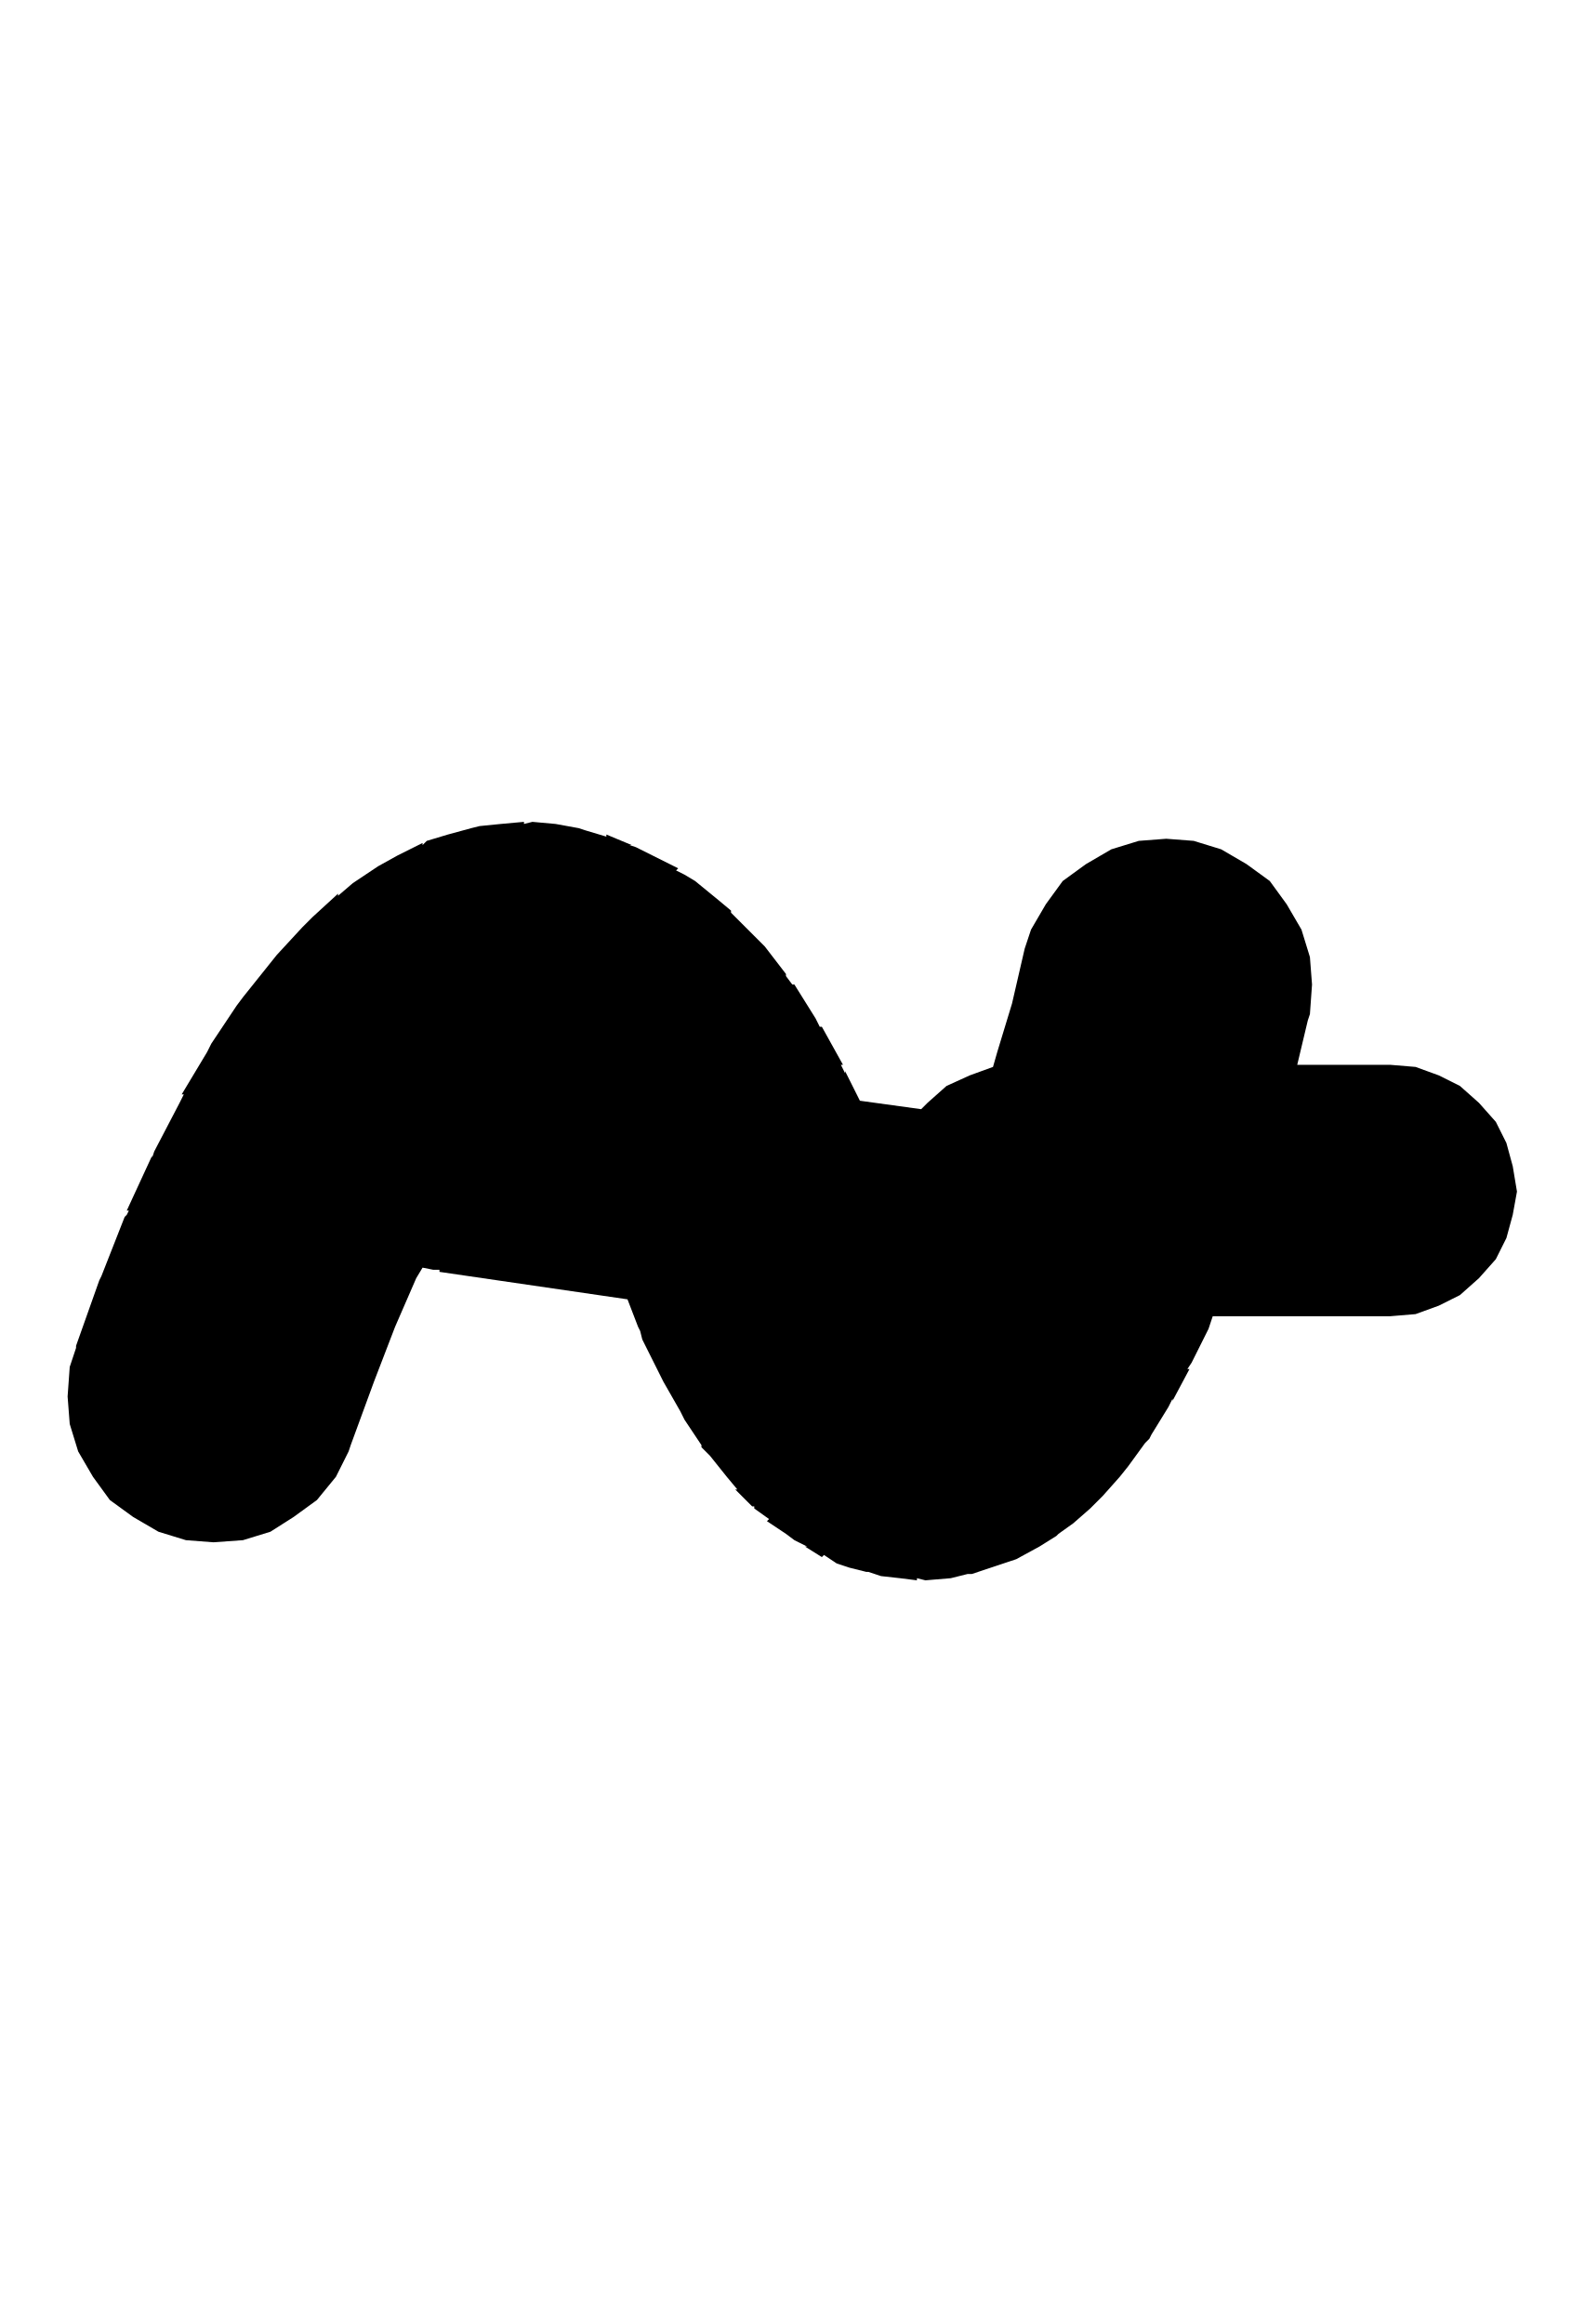
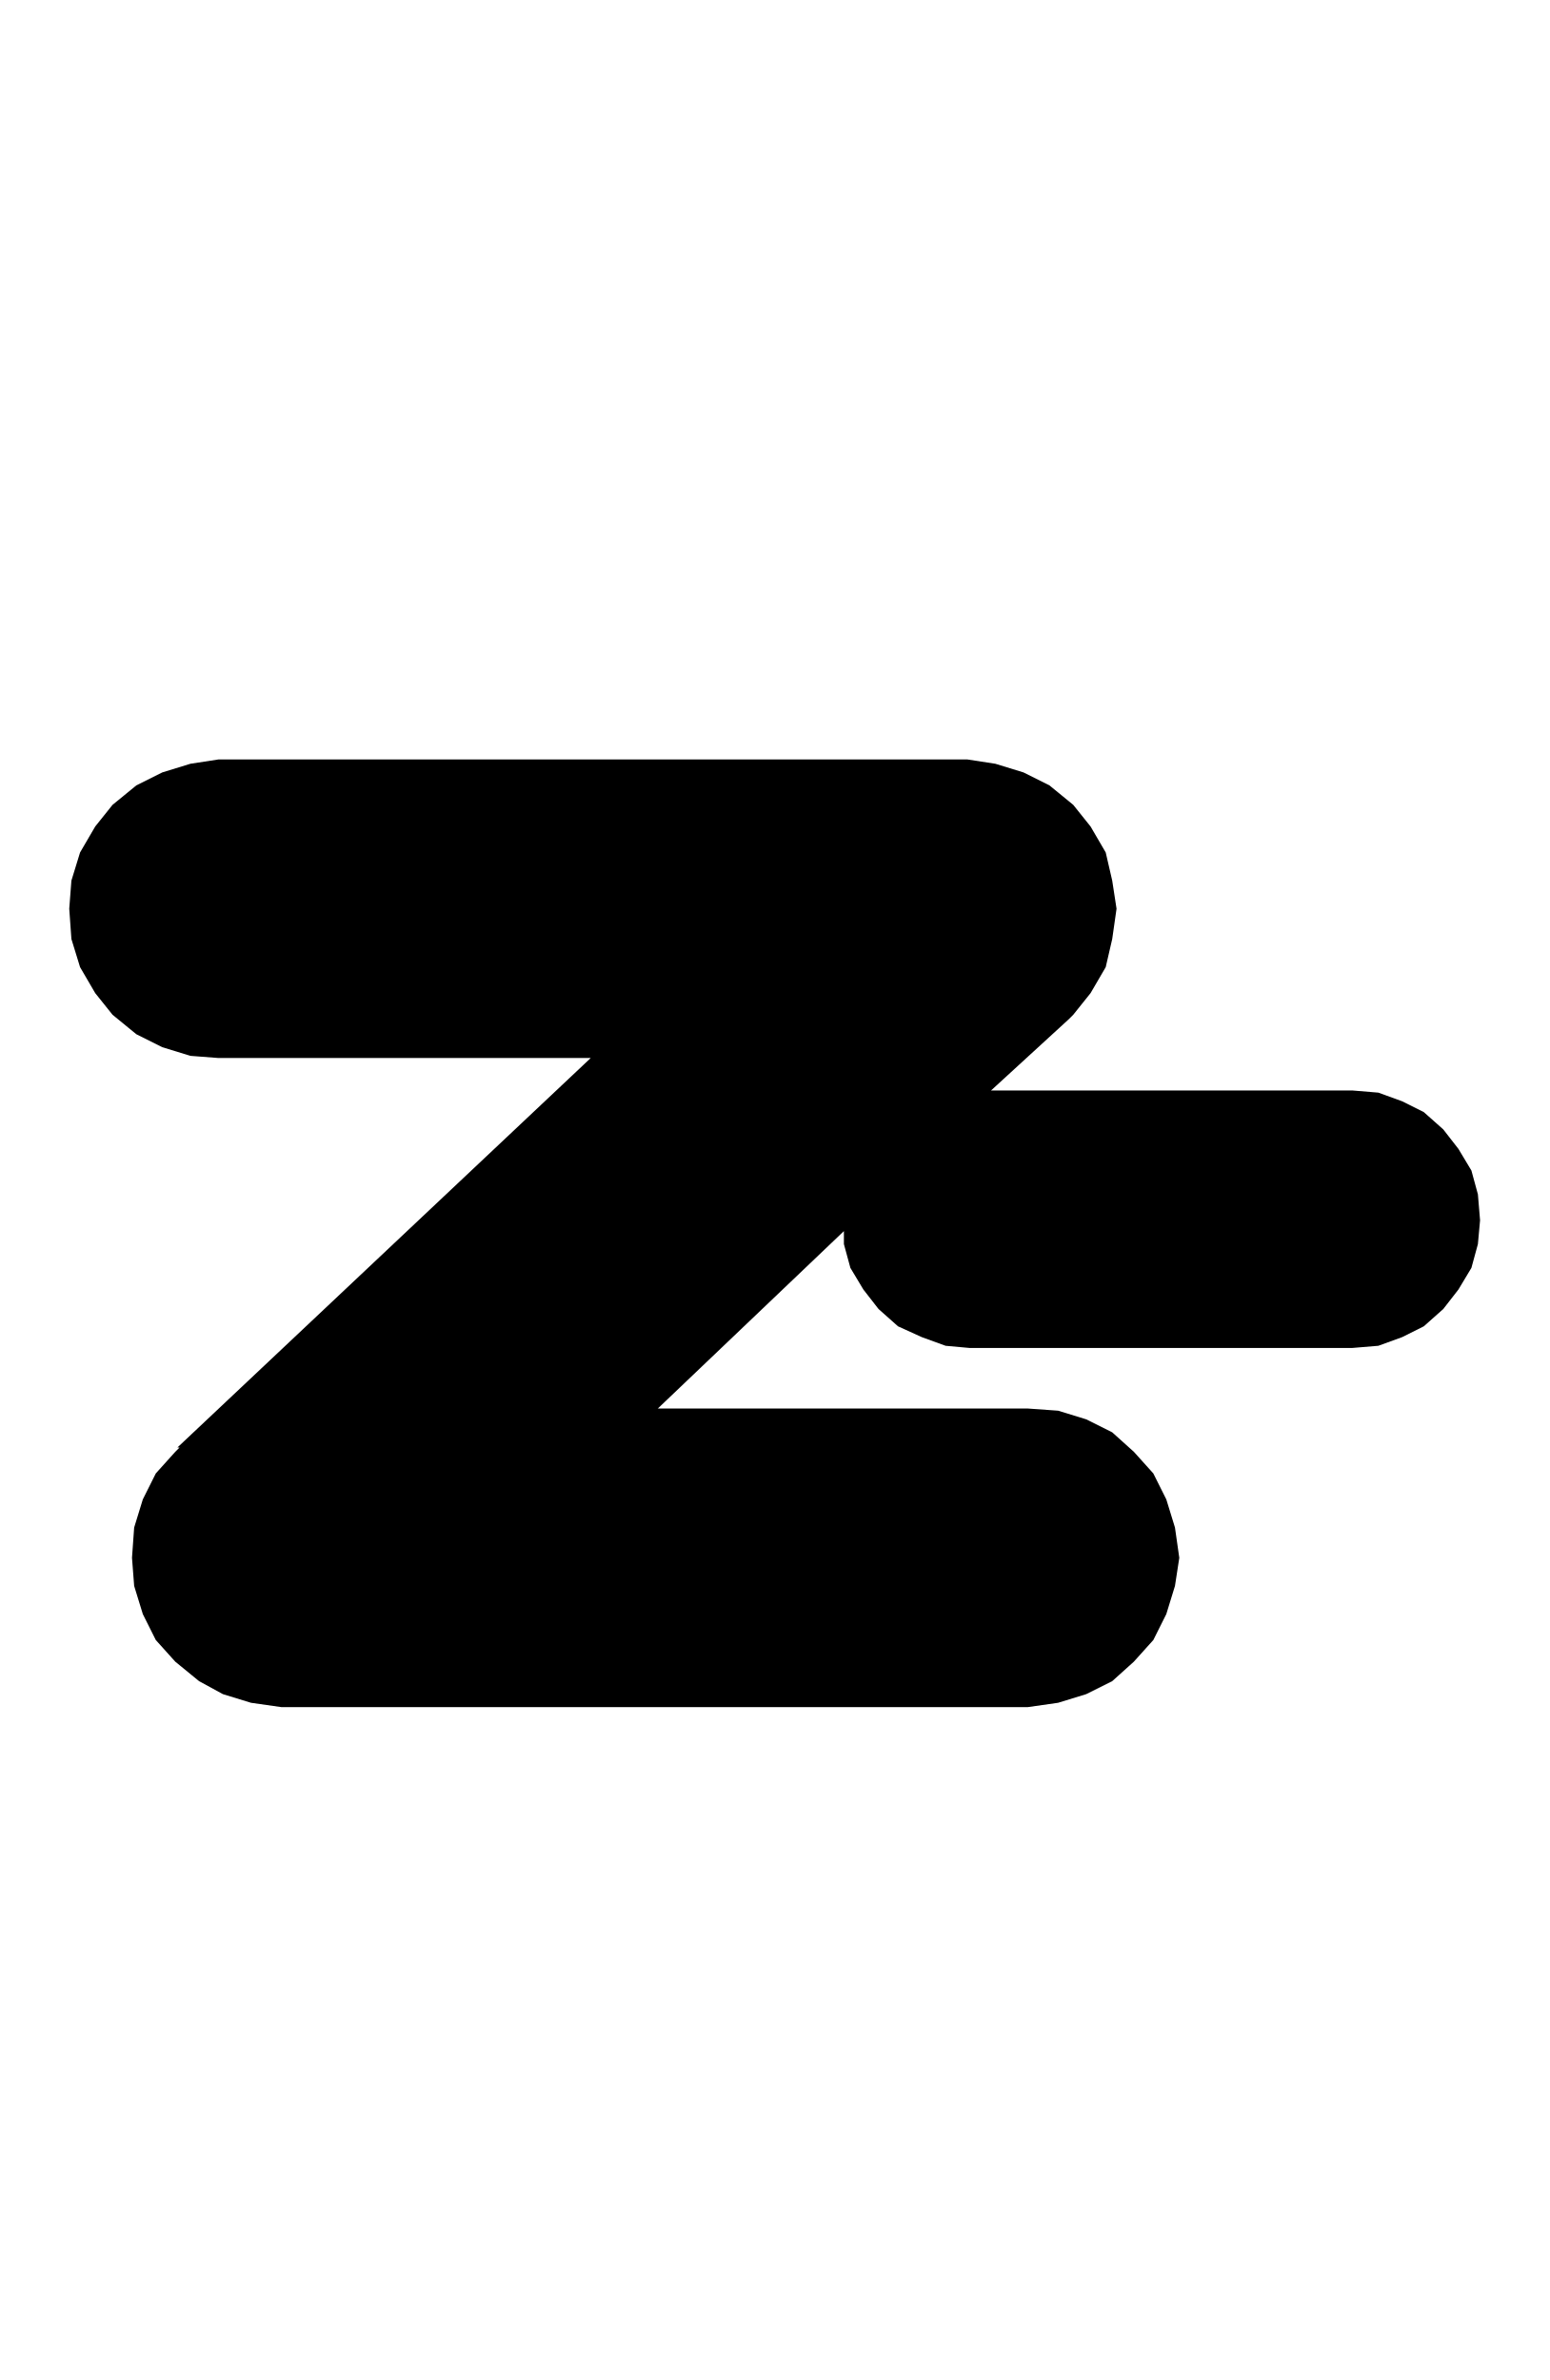
- <svg xmlns="http://www.w3.org/2000/svg" viewBox="0 -900 750 1100">
-   <path transform="scale(1,-1)" fill="currentColor" d="M36 263 47 294 48 296 59 324 60 325 61 327H60L72 353V352L73 355L85 378L87 382H86L98 402L100 406L112 424L115 428L127 443L131 448L143 461L145 463L148 466L160 477V476L167 482L179 490L188 495L200 501V500L202 502L212 505L223 508L227 509L237 510L248 511V510L252 511L263 510L274 508L277 507L287 504V505L299 500H298L301 499L309 495L321 489L320 488L324 486L329 483L340 474L346 469V468L357 457L362 452L372 439V438L375 434H376L386 418L388 414H389L399 396H398L400 392V393L407 379L436 375L439 378L448 386L459 391L470 395L472 402L479 425L485 451L488 460L495 472L503 483L514 491L526 498L539 502L552 503L565 502L578 498L590 491L601 483L609 472L616 460L620 447L621 434L620 420L619 417L614 396H658L670 395L681 391L691 386L700 378L708 369L713 359L716 348L718 336L716 325L713 314L708 304L700 295L691 287L681 282L670 278L658 277H574L573 274L572 271L564 255L562 252H563L555 237V238L553 234L545 221L544 219L542 217L534 206L530 201L522 192L519 189L516 186L508 179L501 174L500 173L492 168L481 162L472 159L460 155H458L450 153L438 152L434 153V152L426 153L417 154L411 156H410L402 158L396 160L390 164L389 163L381 168H382L376 171L372 174L363 180L364 181L357 186V187H356L348 195H349L344 201L336 211L332 215V216L324 228L322 232L314 246L312 250L304 266L303 270L302 272L297 285L208 298V299H205L200 300L197 295L187 272L177 246L166 216L165 213L159 201L150 190L139 182L128 175L115 171L101 170L88 171L75 175L63 182L52 190L44 201L37 213L33 226L32 239L33 253L36 262Z" />
+ <svg xmlns="http://www.w3.org/2000/svg" viewBox="0 -900 716 1100">
+   <path transform="scale(1,-1)" fill="currentColor" d="M101 549H447L460 547L473 543L485 537L496 528L504 518L511 506L514 493L516 480L514 466L511 453L504 441L496 431L494 429L458 396H625L637 395L648 391L658 386L667 378L674 369L680 359L683 348L684 336L683 325L680 314L674 304L667 295L658 287L648 282L637 278L625 277H448L437 278L426 282L415 287L406 295L399 304L393 314L390 325V331L304 249H475L489 248L502 244L514 238L524 229L533 219L539 207L543 194L545 180L543 167L539 154L533 142L524 132L514 123L502 117L489 113L475 111H130L116 113L103 117L92 123L81 132L72 142L66 154L62 167L61 180L62 194L66 207L72 219L81 229L83 231H82L273 411H101L88 412L75 416L63 422L52 431L44 441L37 453L33 466L32 480L33 493L37 506L44 518L52 528L63 537L75 543L88 547Z" />
</svg>
